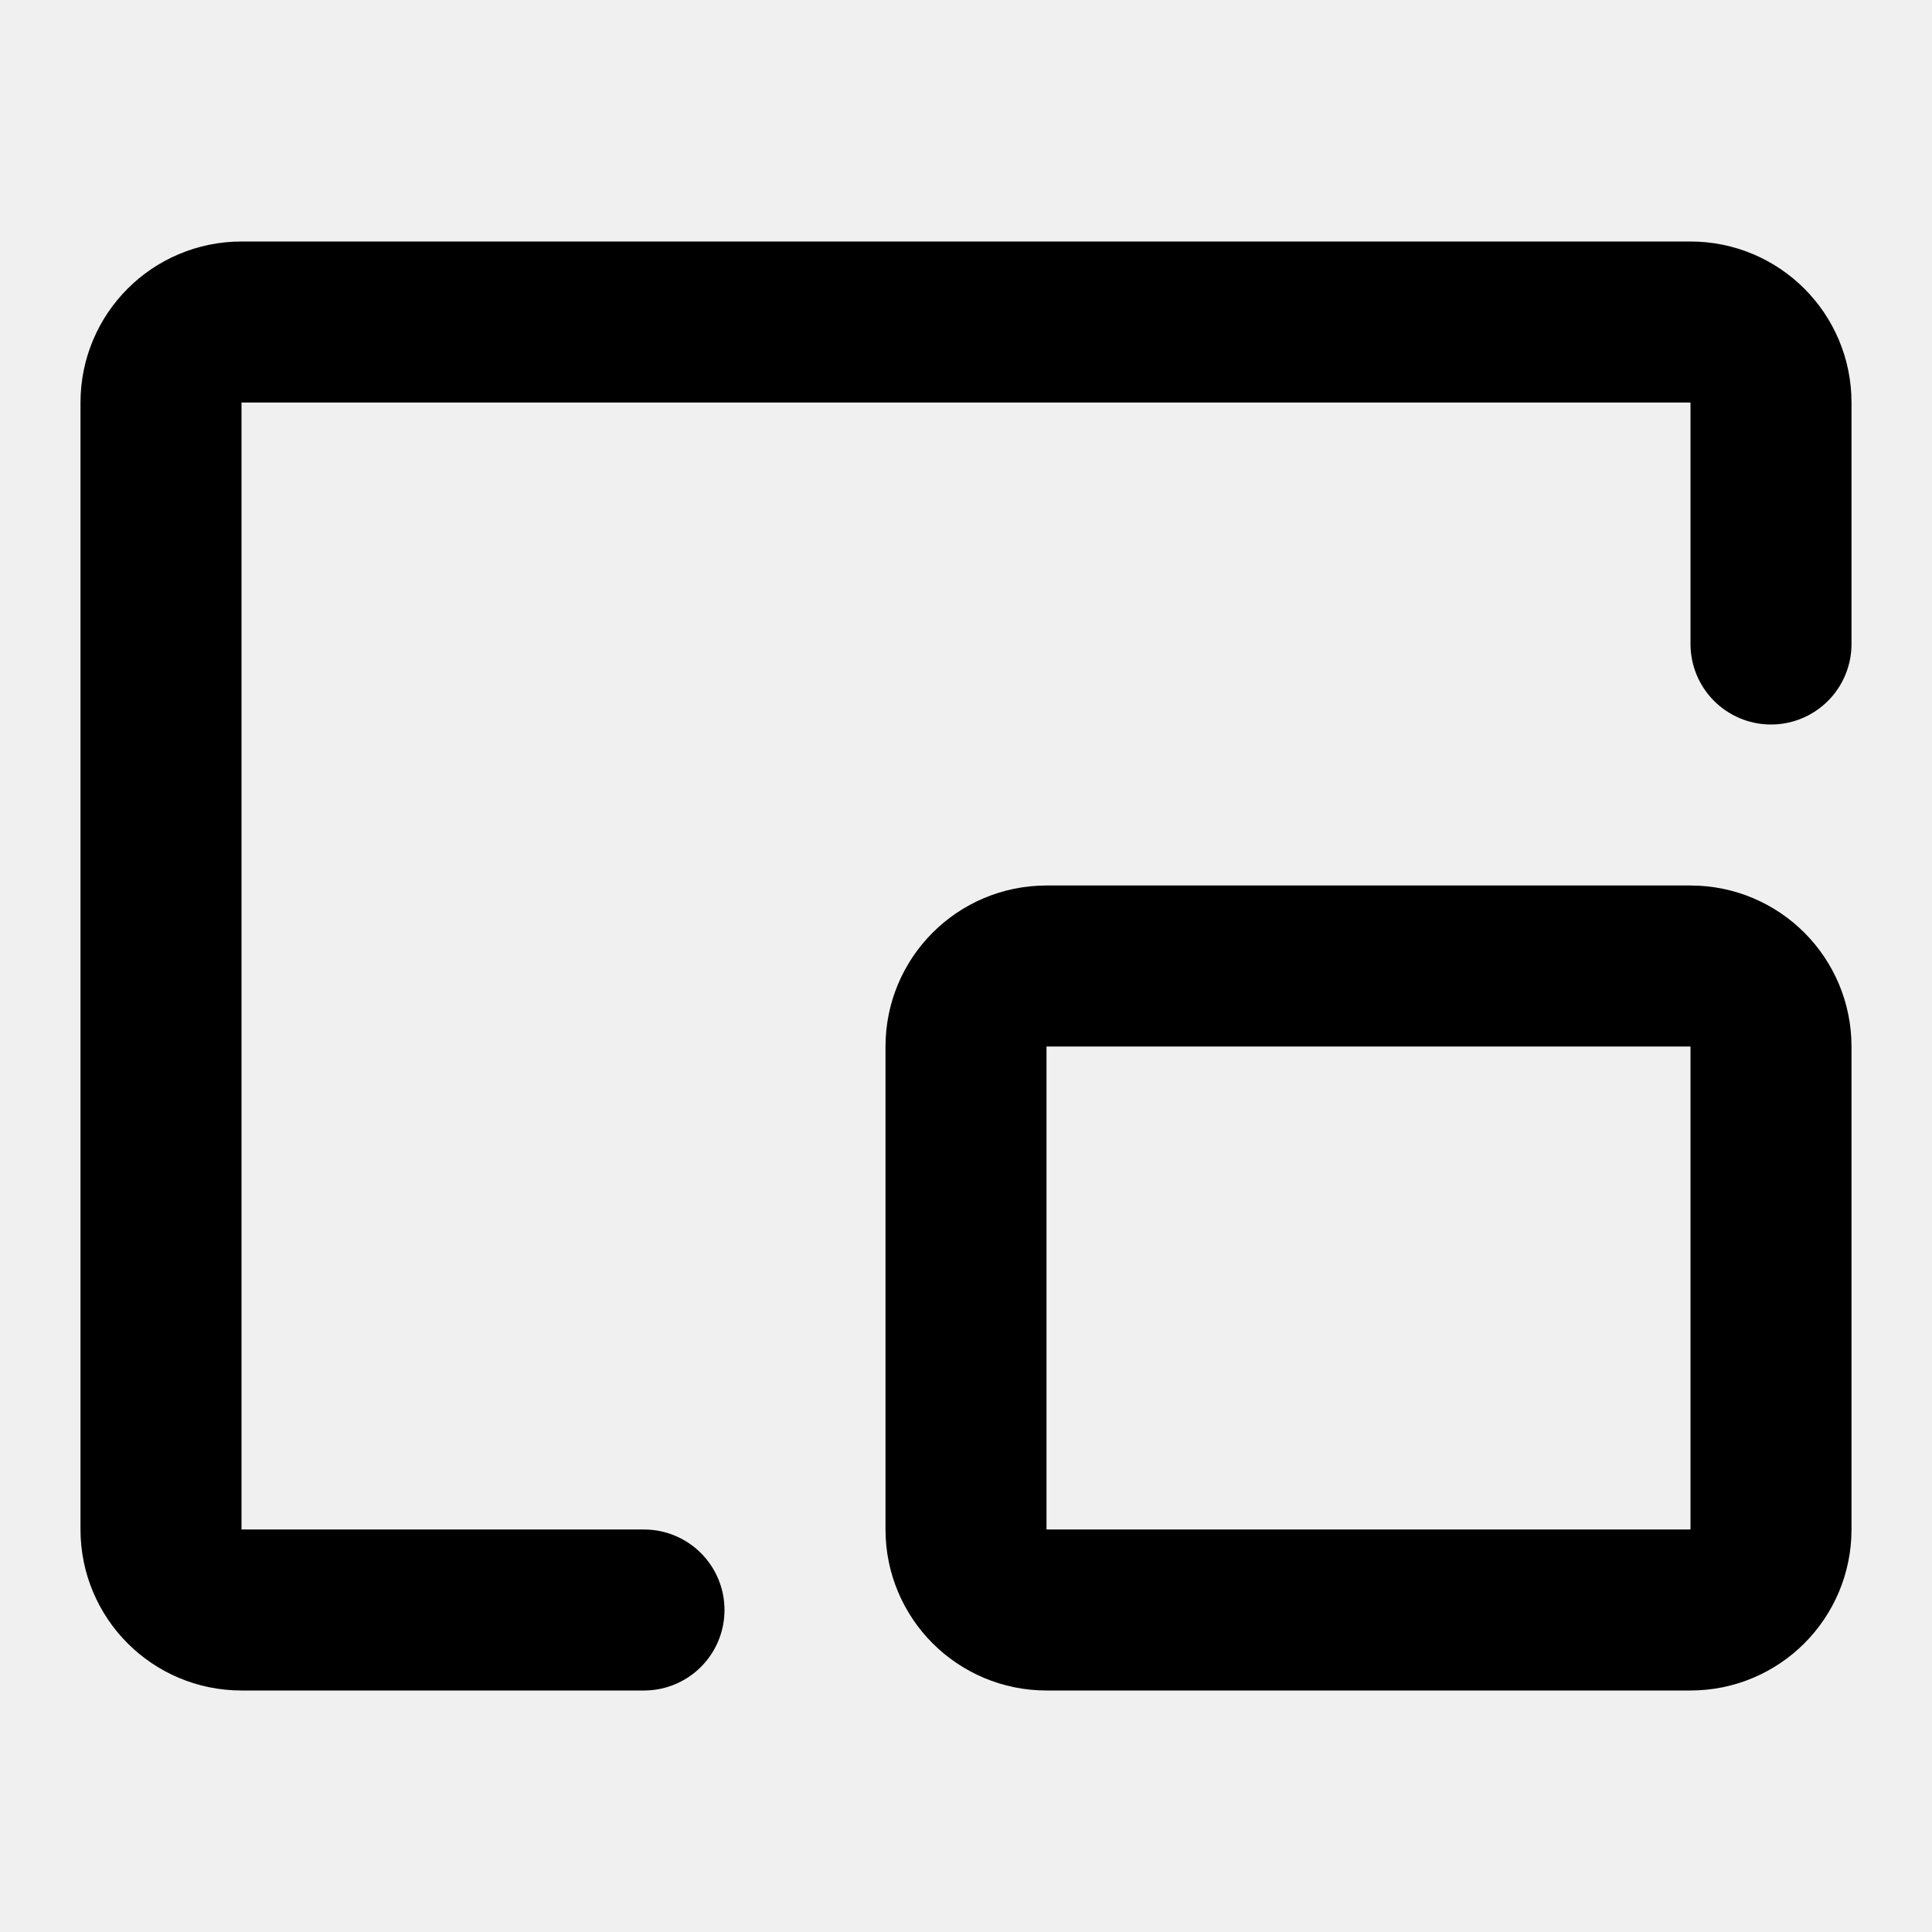
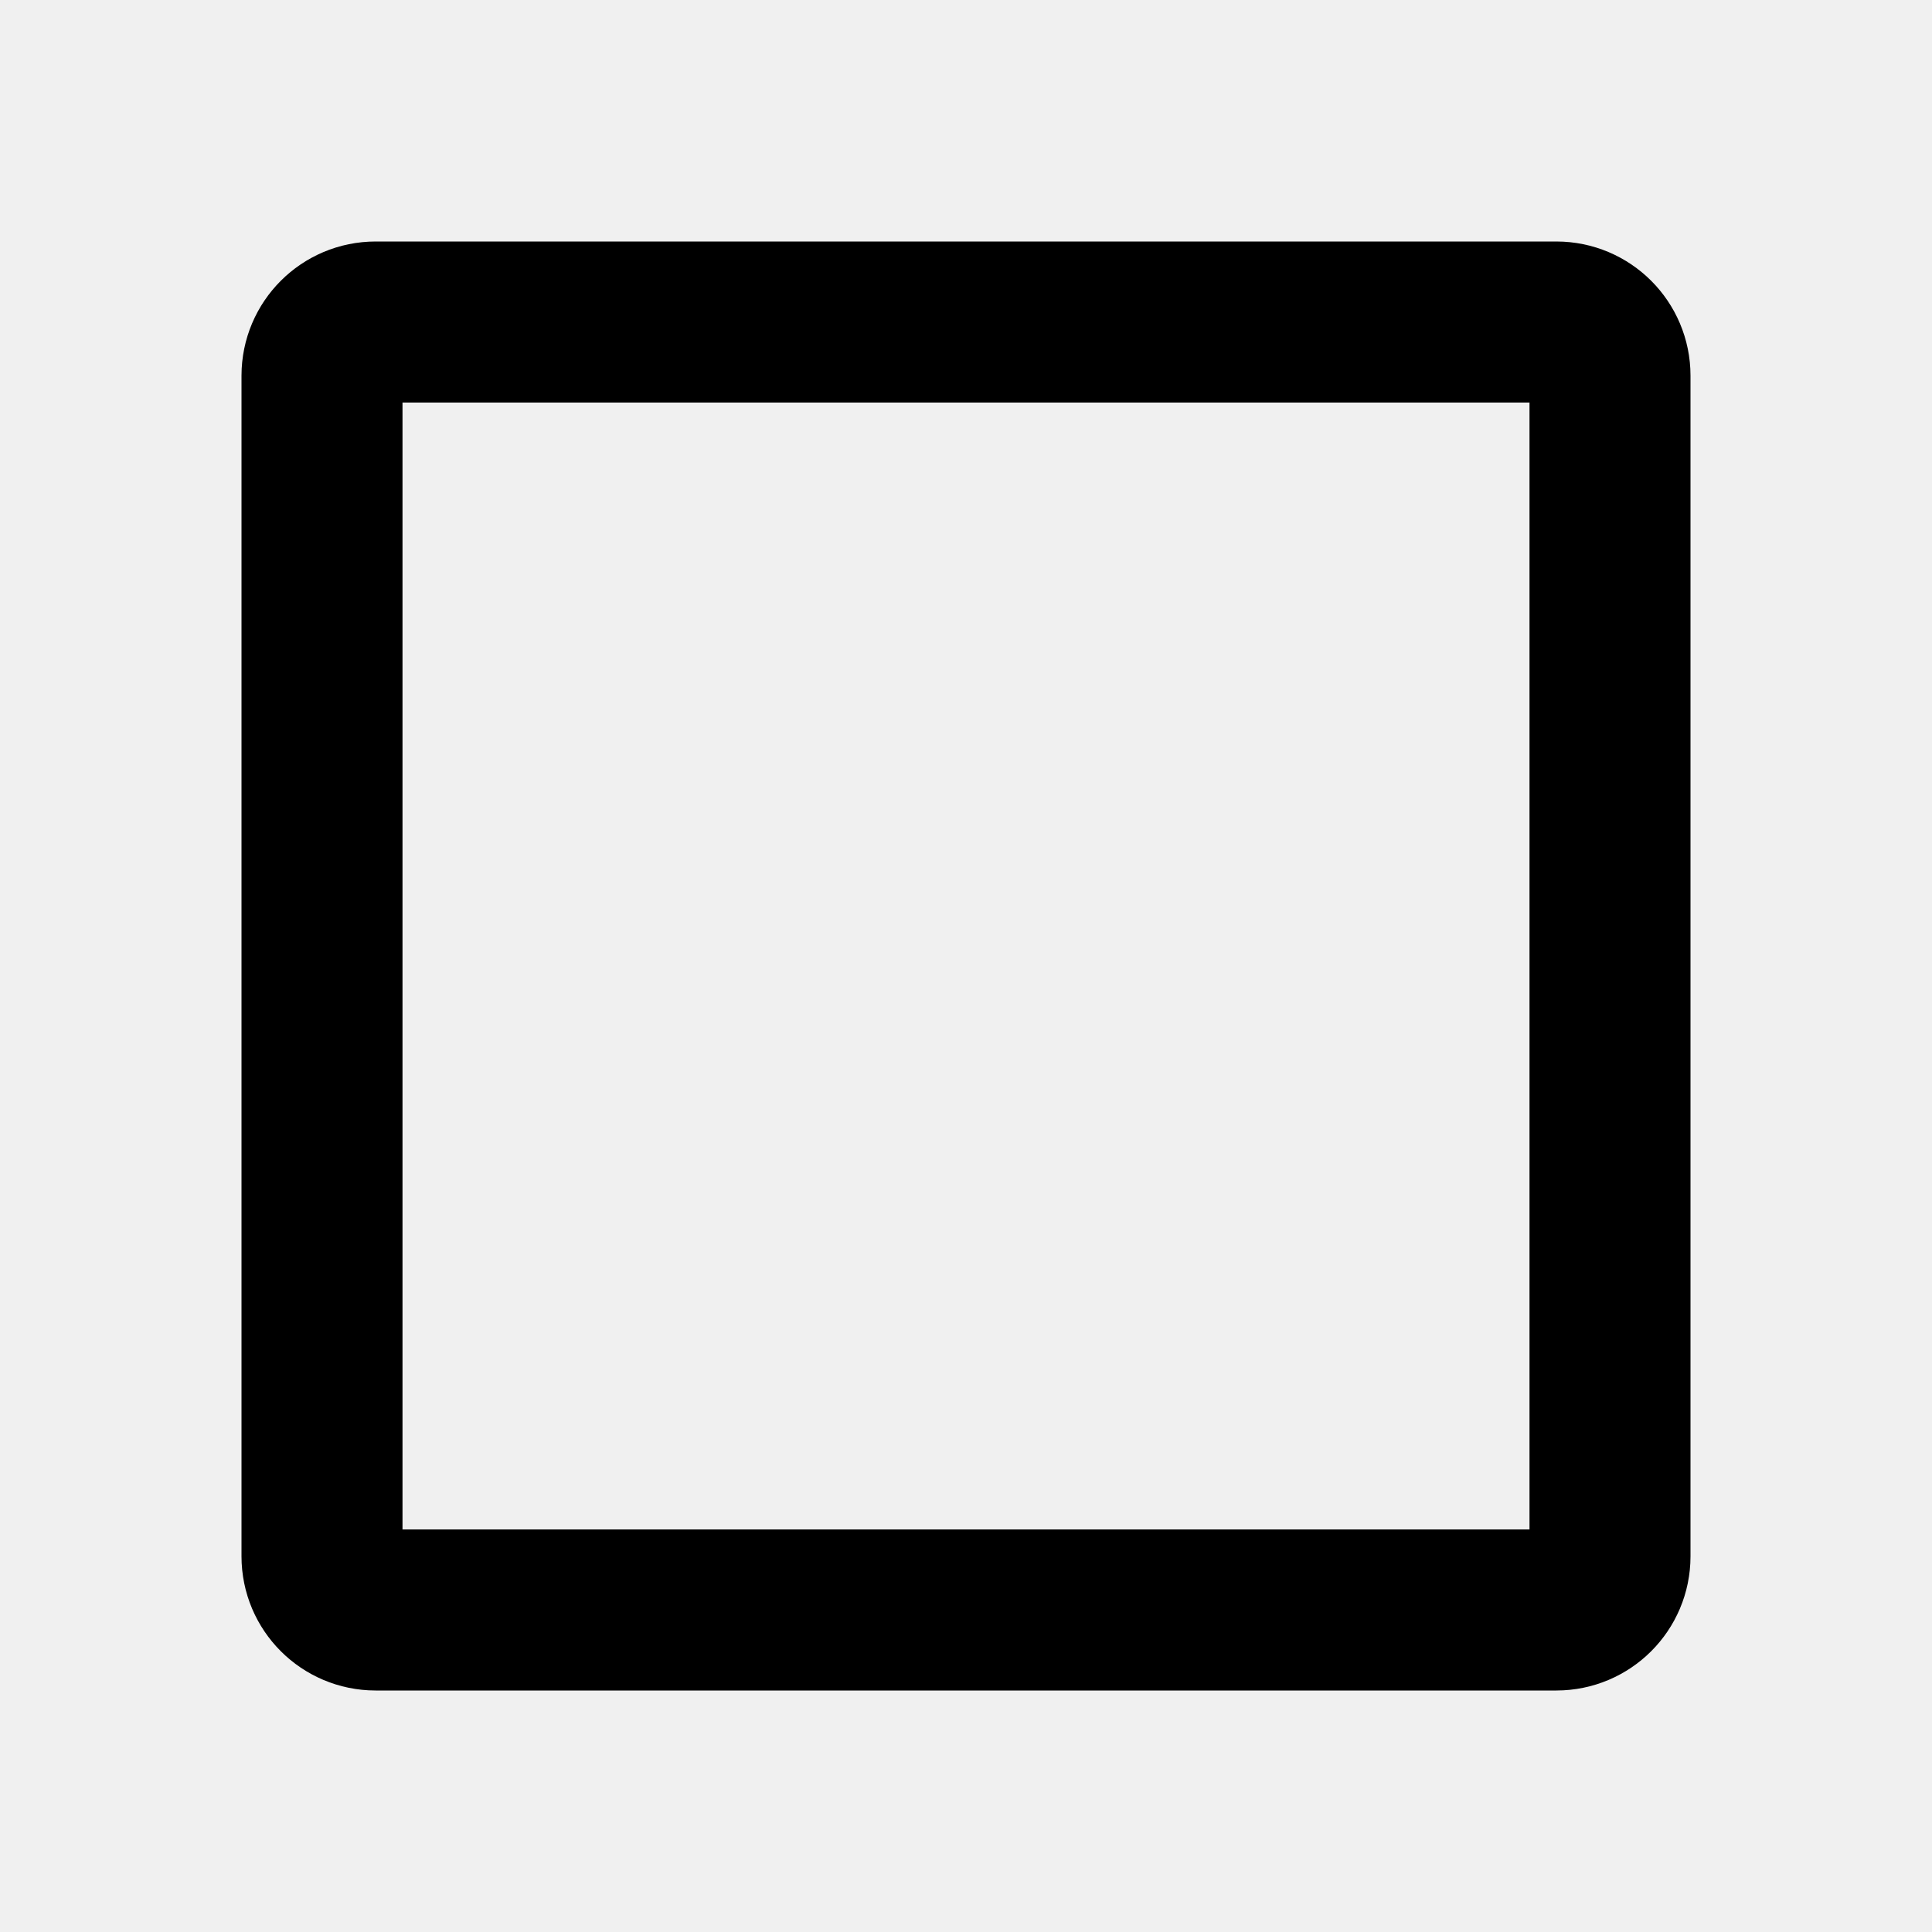
- <svg xmlns="http://www.w3.org/2000/svg" width="24" height="24" viewBox="0 0 48 48" fill="none">
-   <rect width="48" height="48" fill="white" fill-opacity="0.01" />
-   <path d="M16 40H6C4.895 40 4 39.105 4 38V10C4 8.895 4.895 8 6 8H42C43.105 8 44 8.895 44 10V16" stroke="#000000" stroke-width="4" stroke-linecap="round" stroke-linejoin="round" />
-   <rect x="24" y="24" width="20" height="16" rx="2" fill="none" stroke="#000000" stroke-width="4" stroke-linejoin="round" />
+ <svg xmlns="http://www.w3.org/2000/svg" width="24" height="24" viewBox="0 0 48 48" fill="none" version="1.1" id="svg8">
+   <defs id="defs12" />
+   <rect x="8" y="8" width="32" height="32" rx="1.333" fill="none" stroke="#000000" stroke-width="4" id="rect2" />
</svg>
